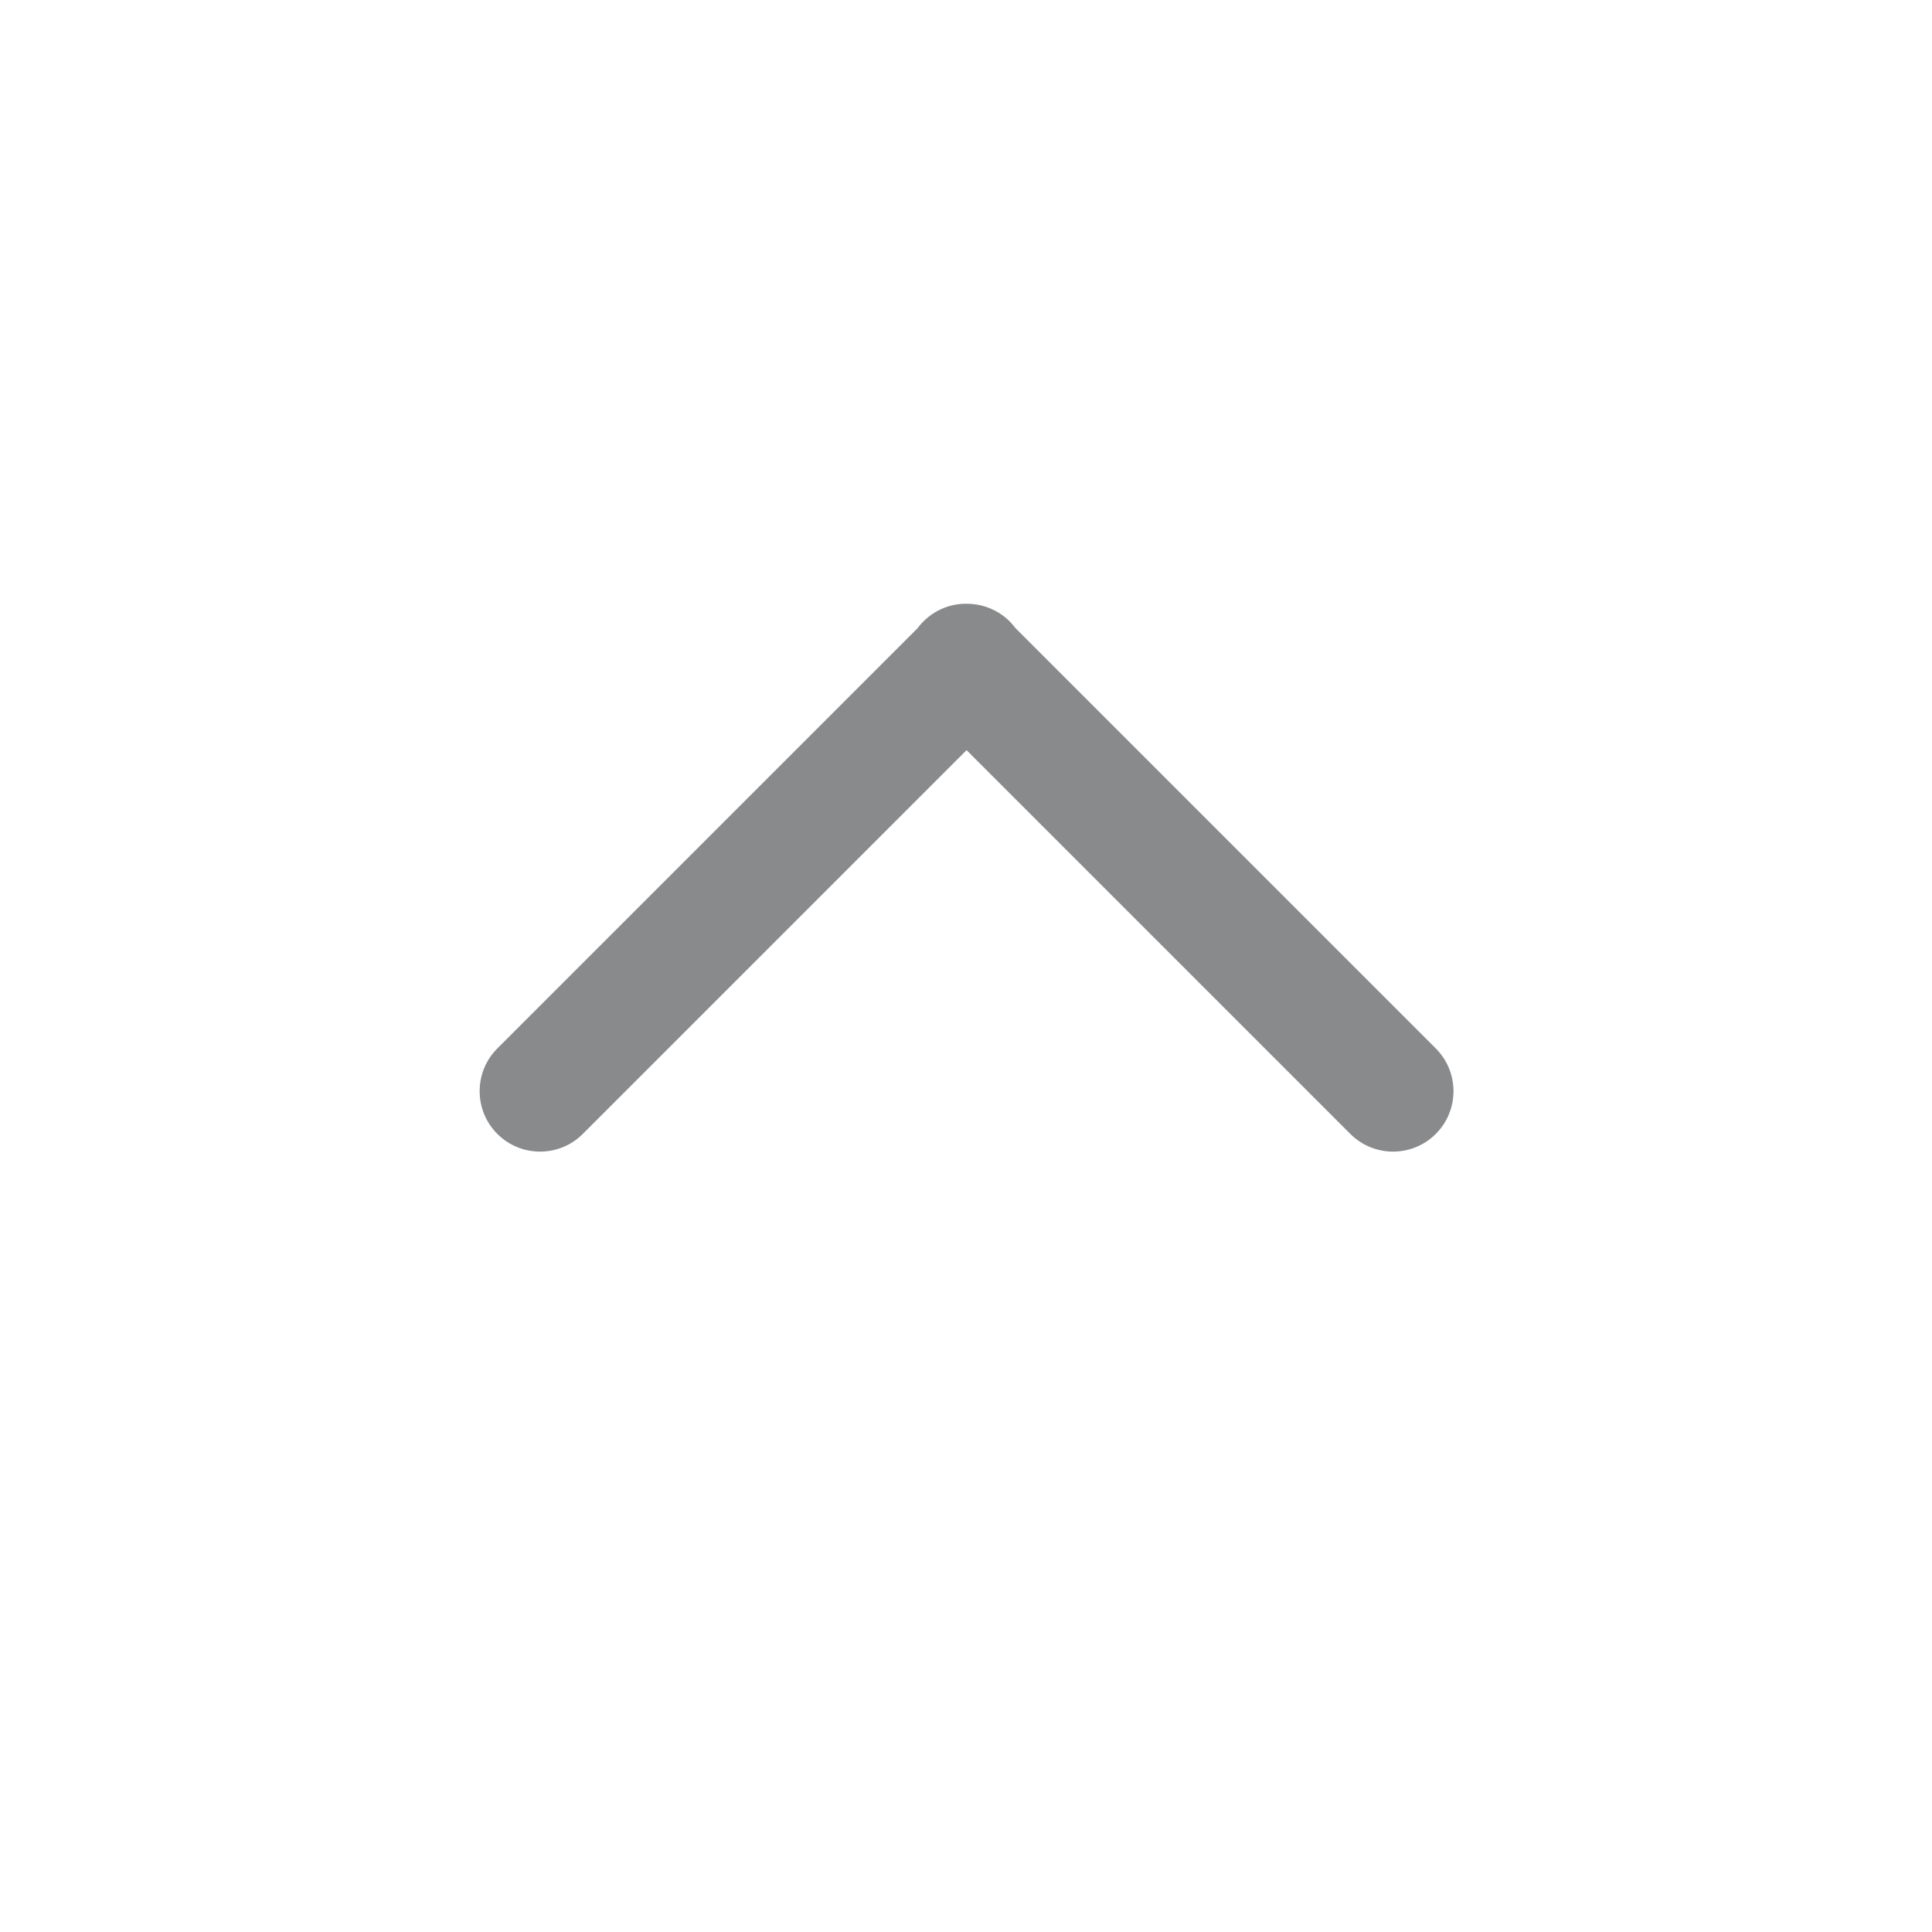
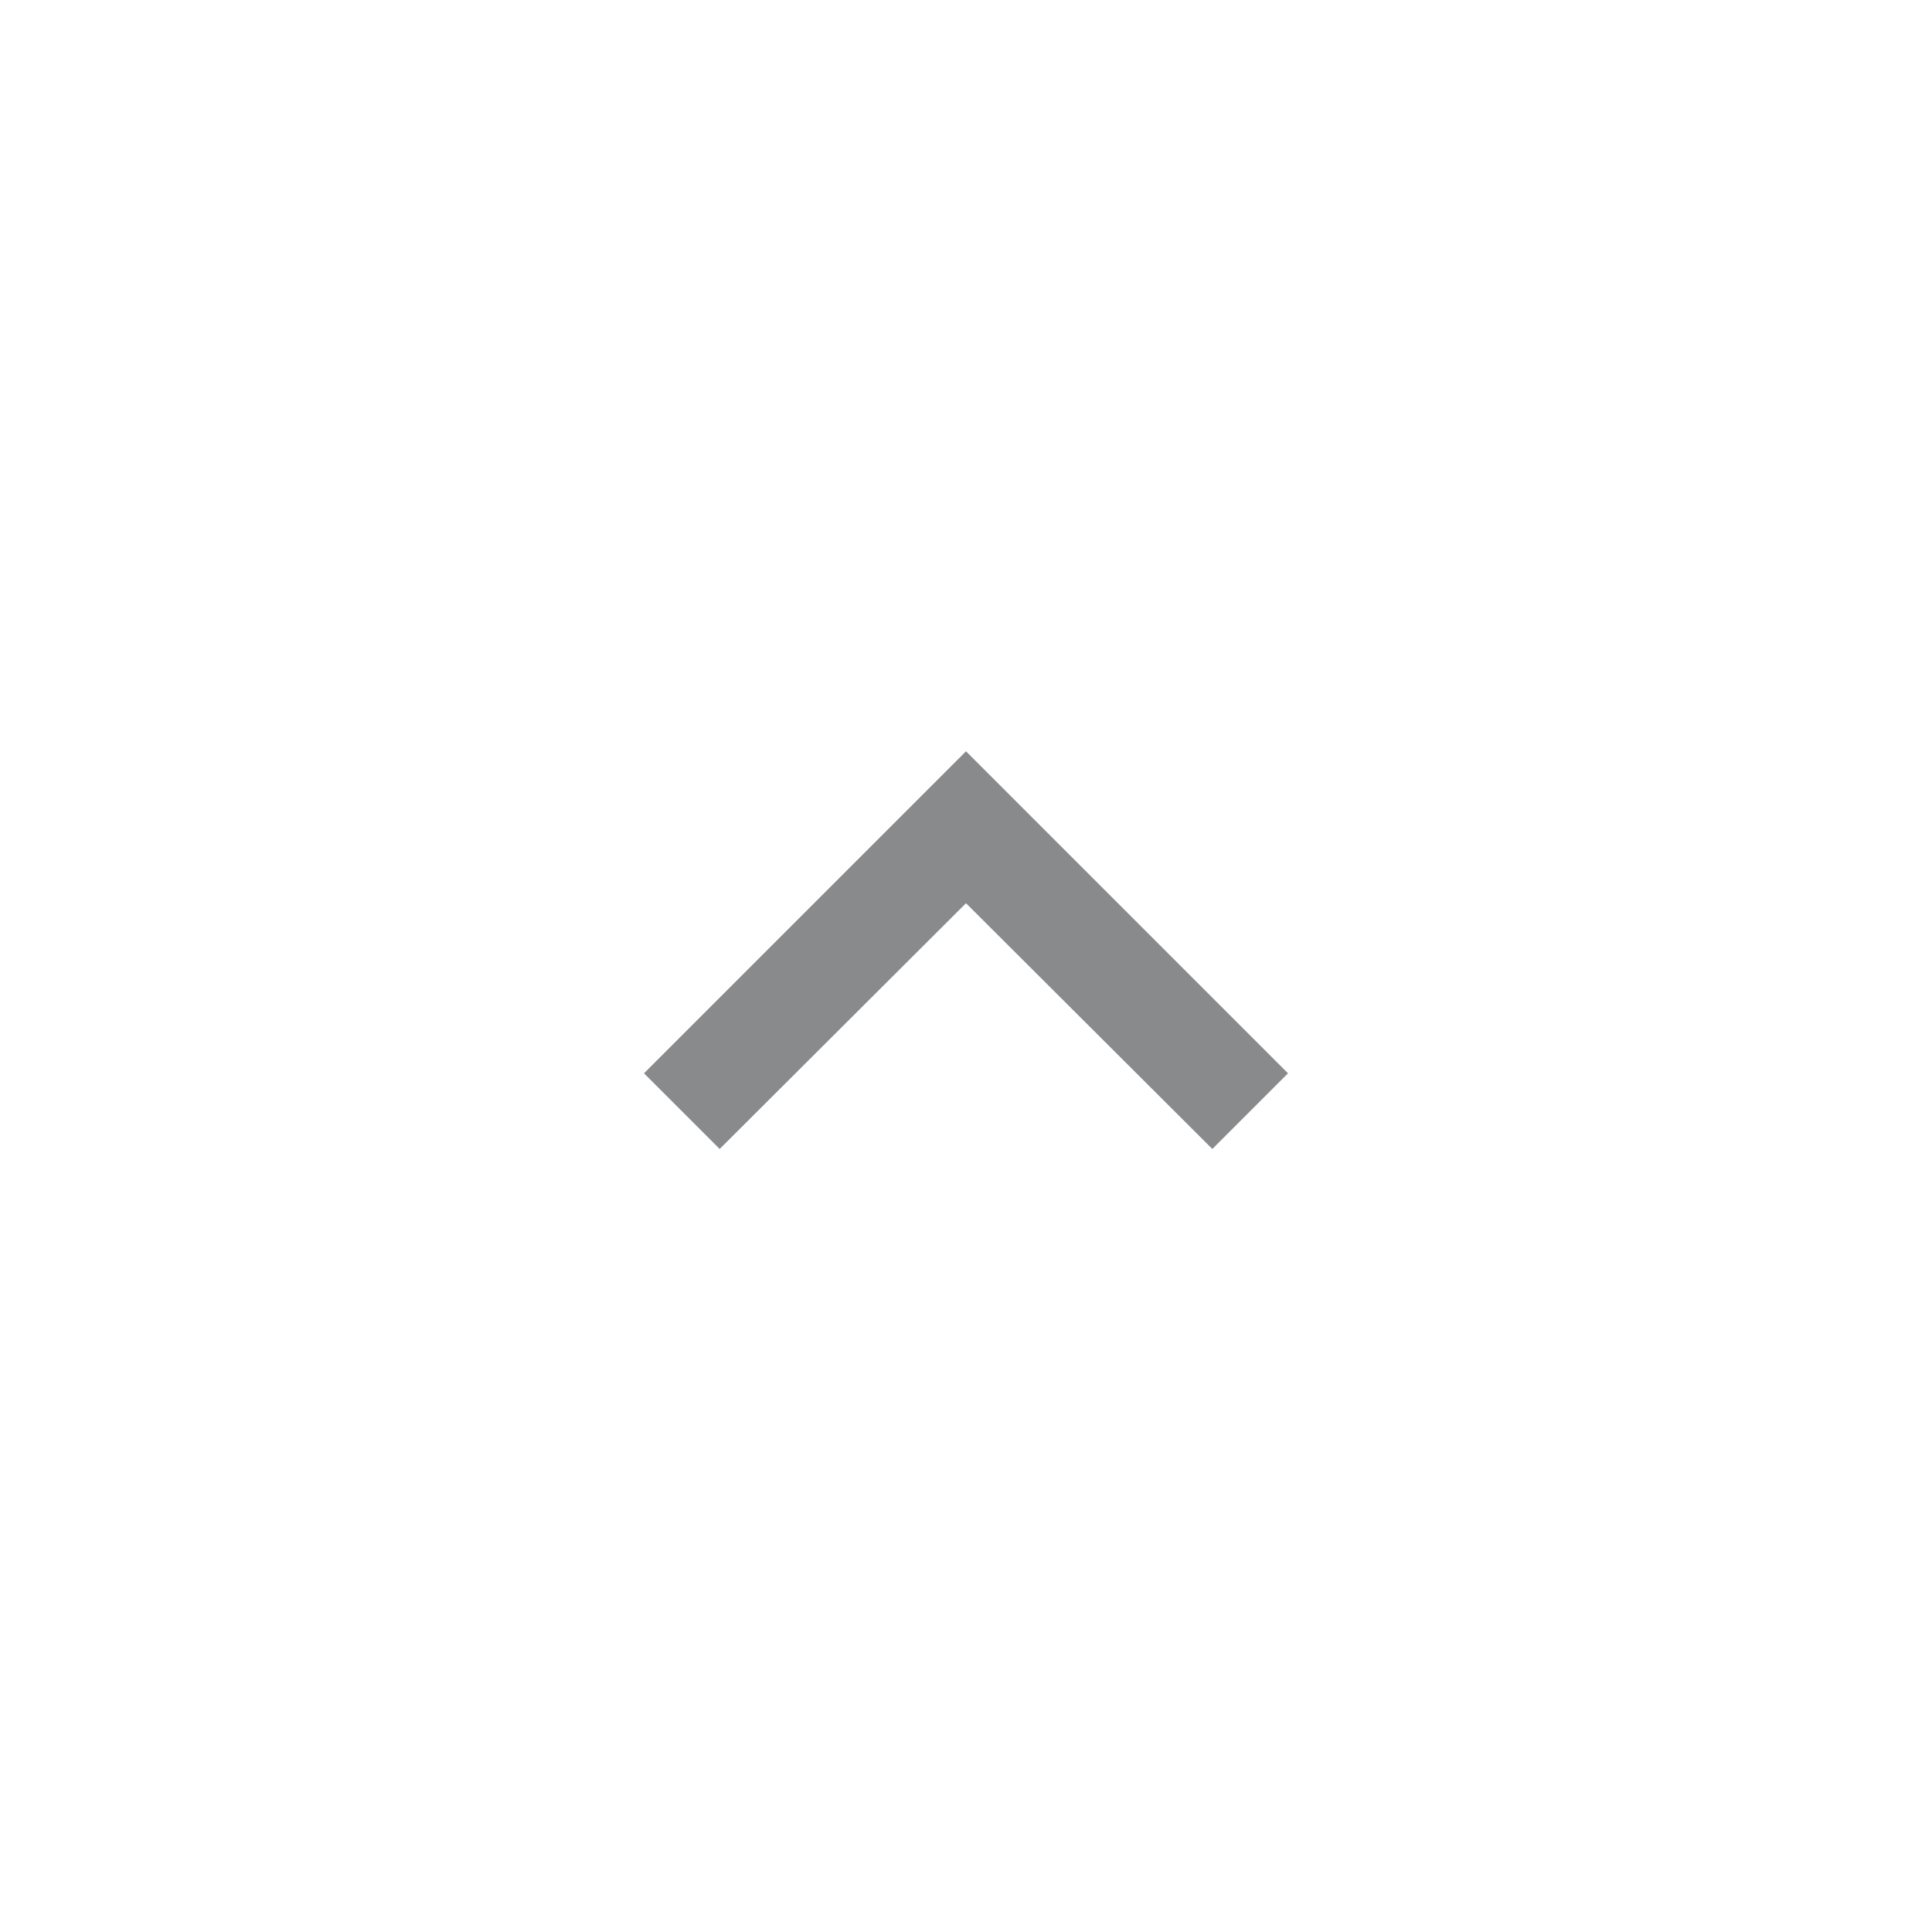
- <svg xmlns="http://www.w3.org/2000/svg" t="1573550117694" class="icon" viewBox="0 0 1024 1024" version="1.1" p-id="1839" width="16" height="16">
-   <defs>
-     <style type="text/css" />
-   </defs>
-   <path d="M308.9 601L512.3 397.6 715.7 601c12.5 12.5 32.8 12.5 45.3 0s12.5-32.8 0-45.3L538.3 333c-0.9-1.2-2-2.4-3.1-3.6-6.3-6.3-14.6-9.4-22.9-9.4-8.3-0.1-16.6 3.1-22.9 9.4-1.1 1.1-2.2 2.3-3.1 3.6l-222.7 222.7c-12.5 12.5-12.5 32.8 0 45.3s32.8 12.5 45.3 0z" p-id="1840" fill="#888A8B" />
+ <svg xmlns="http://www.w3.org/2000/svg" width="24px" height="24px" viewBox="0 0 24 24" version="1.1">
+   <g id="图标和组件" stroke="none" stroke-width="1" fill="none" fill-rule="evenodd">
+     <g id="所有图标" transform="translate(-408, -210)" fill="#888A8B">
+       <g id="编组-5" transform="translate(408, 210)">
+         <g id="ic_arrow_up_24px">
+           <g id="baseline-keyboard_arrow_up-24px">
+             <polygon id="Path" fill-rule="nonzero" points="8.94 14.273 12 11.22 15.06 14.273 16 13.333 12 9.333 8 13.333" />
+           </g>
+         </g>
+       </g>
+     </g>
+   </g>
</svg>
